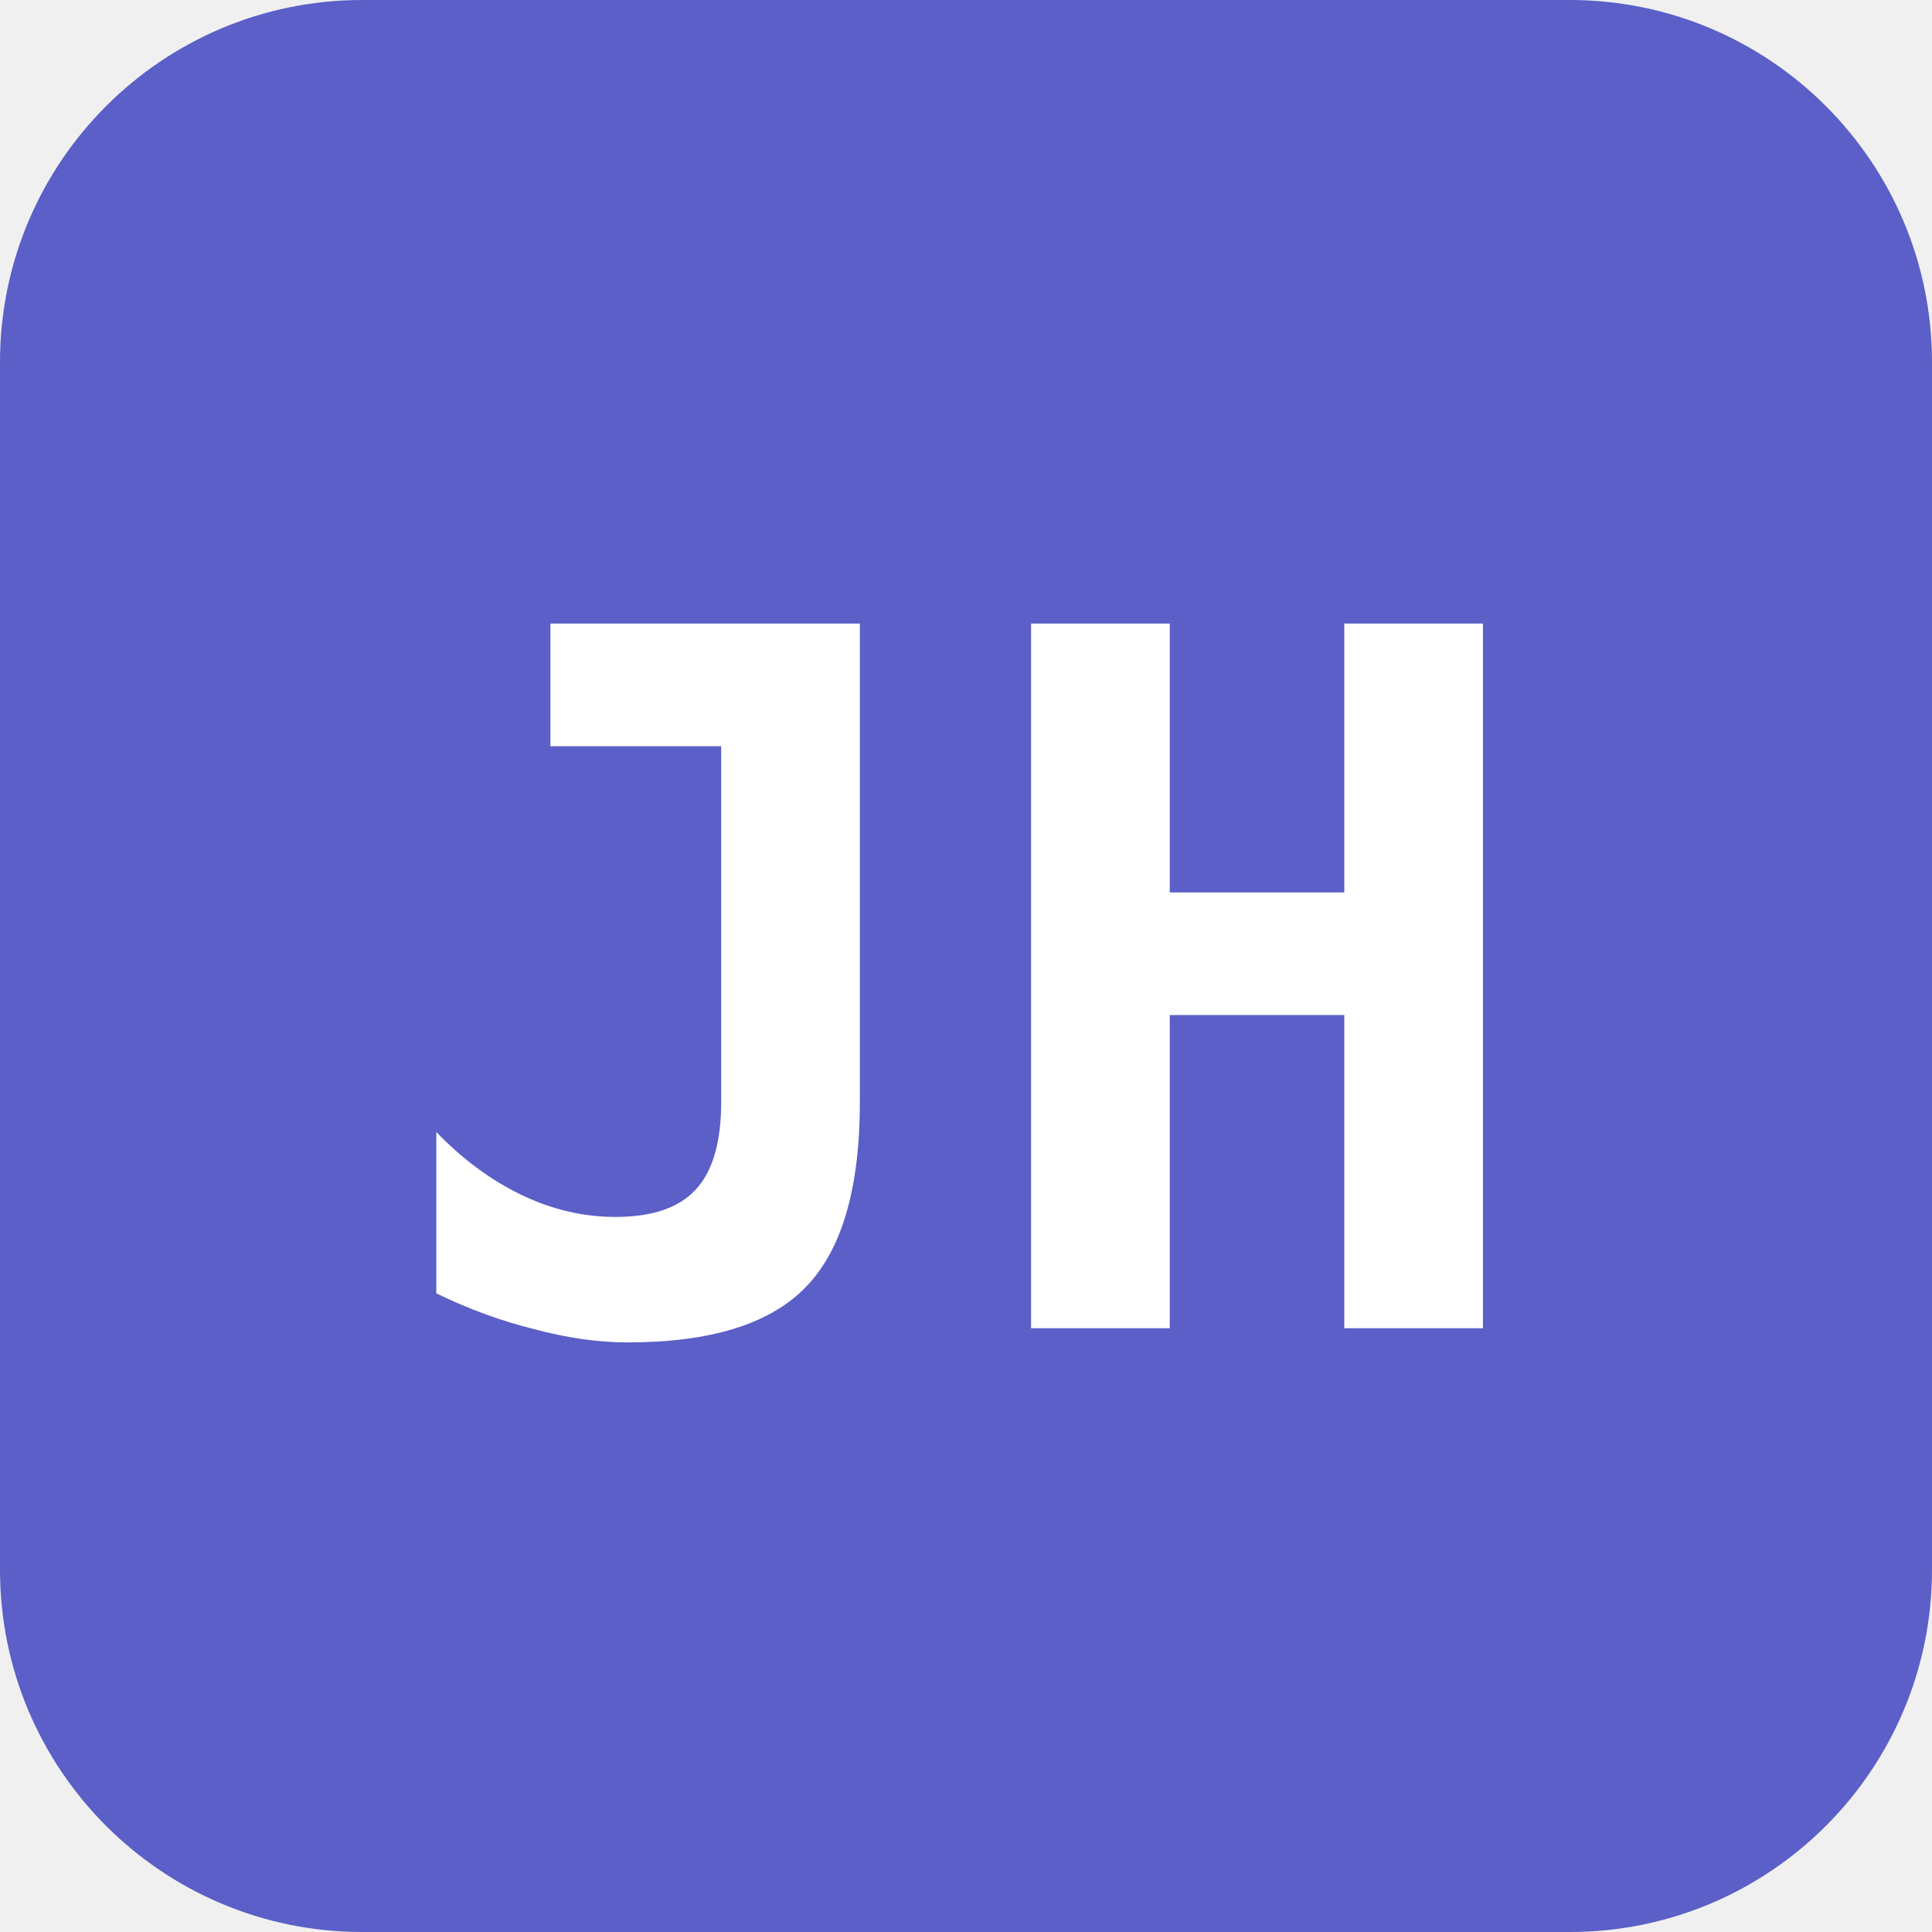
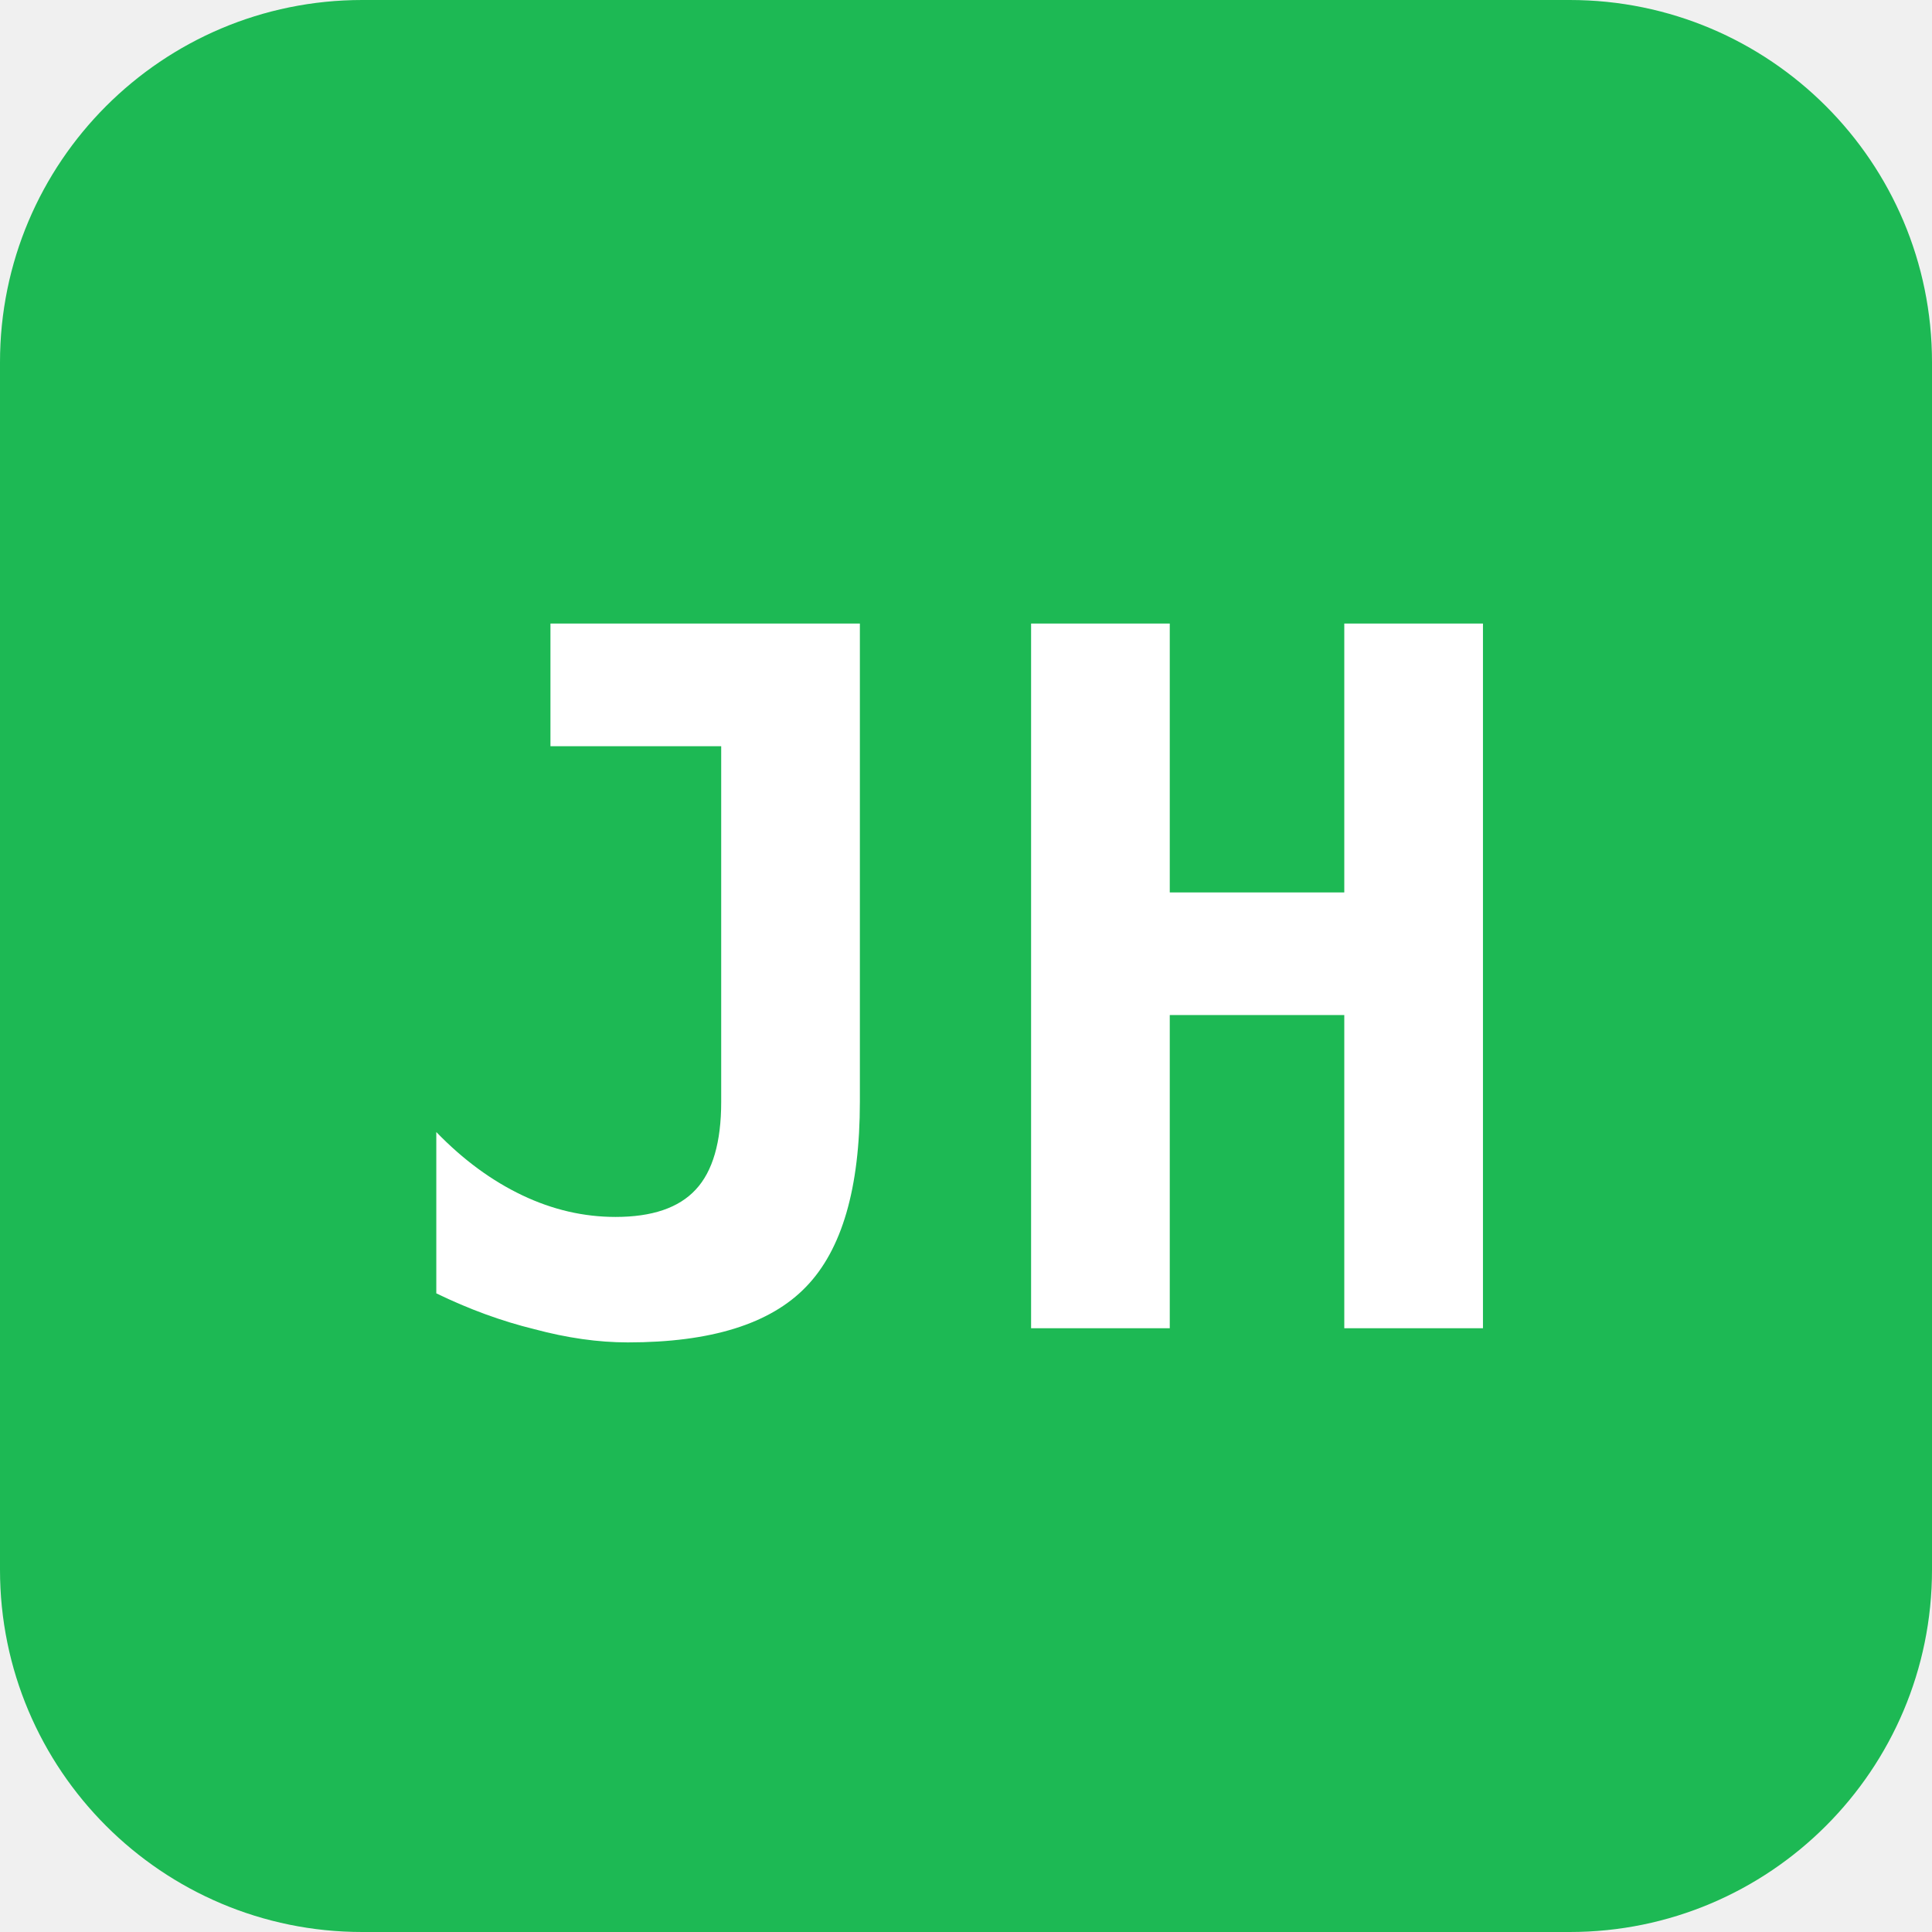
<svg xmlns="http://www.w3.org/2000/svg" viewBox="0 0 32 32" fill="none">
-   <rect width="32" height="32" rx="6" fill="#5b5fc7" />
+   <rect width="32" height="32" rx="6" fill="#1DB954" />
  <text x="16" y="22" text-anchor="middle" font-family="monospace" font-weight="bold" font-size="16" fill="white">JH</text>
</svg>
